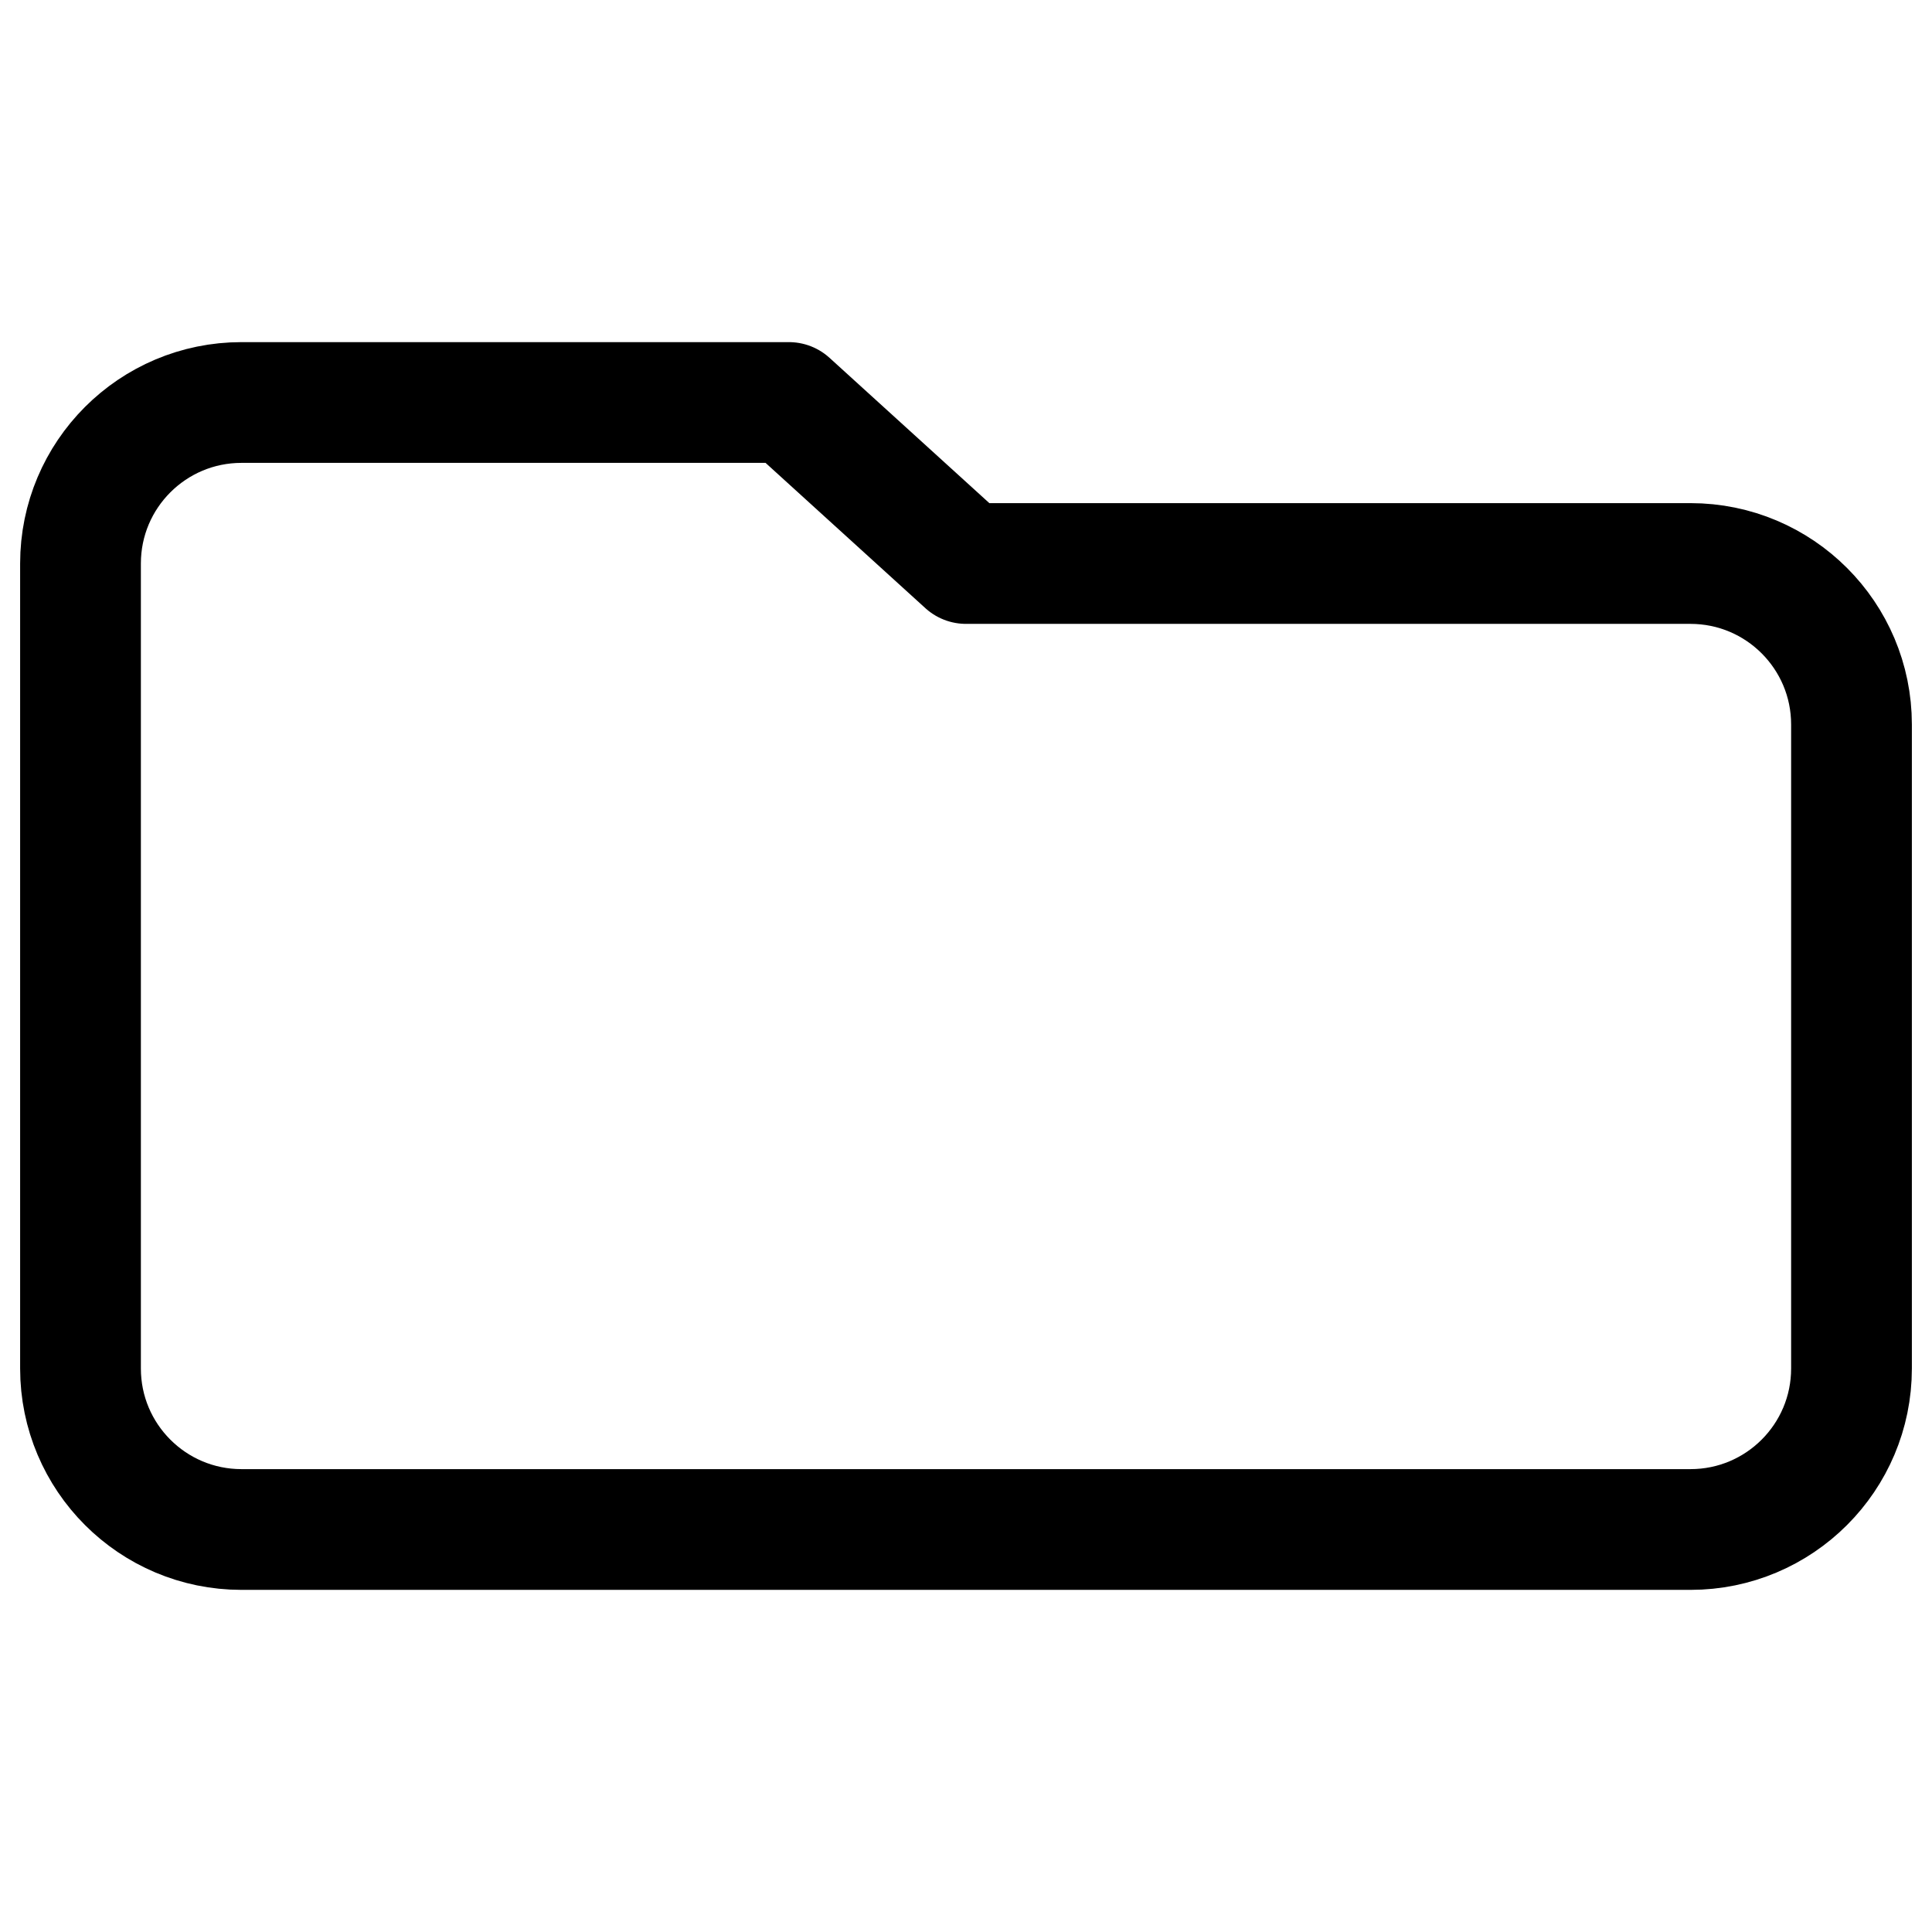
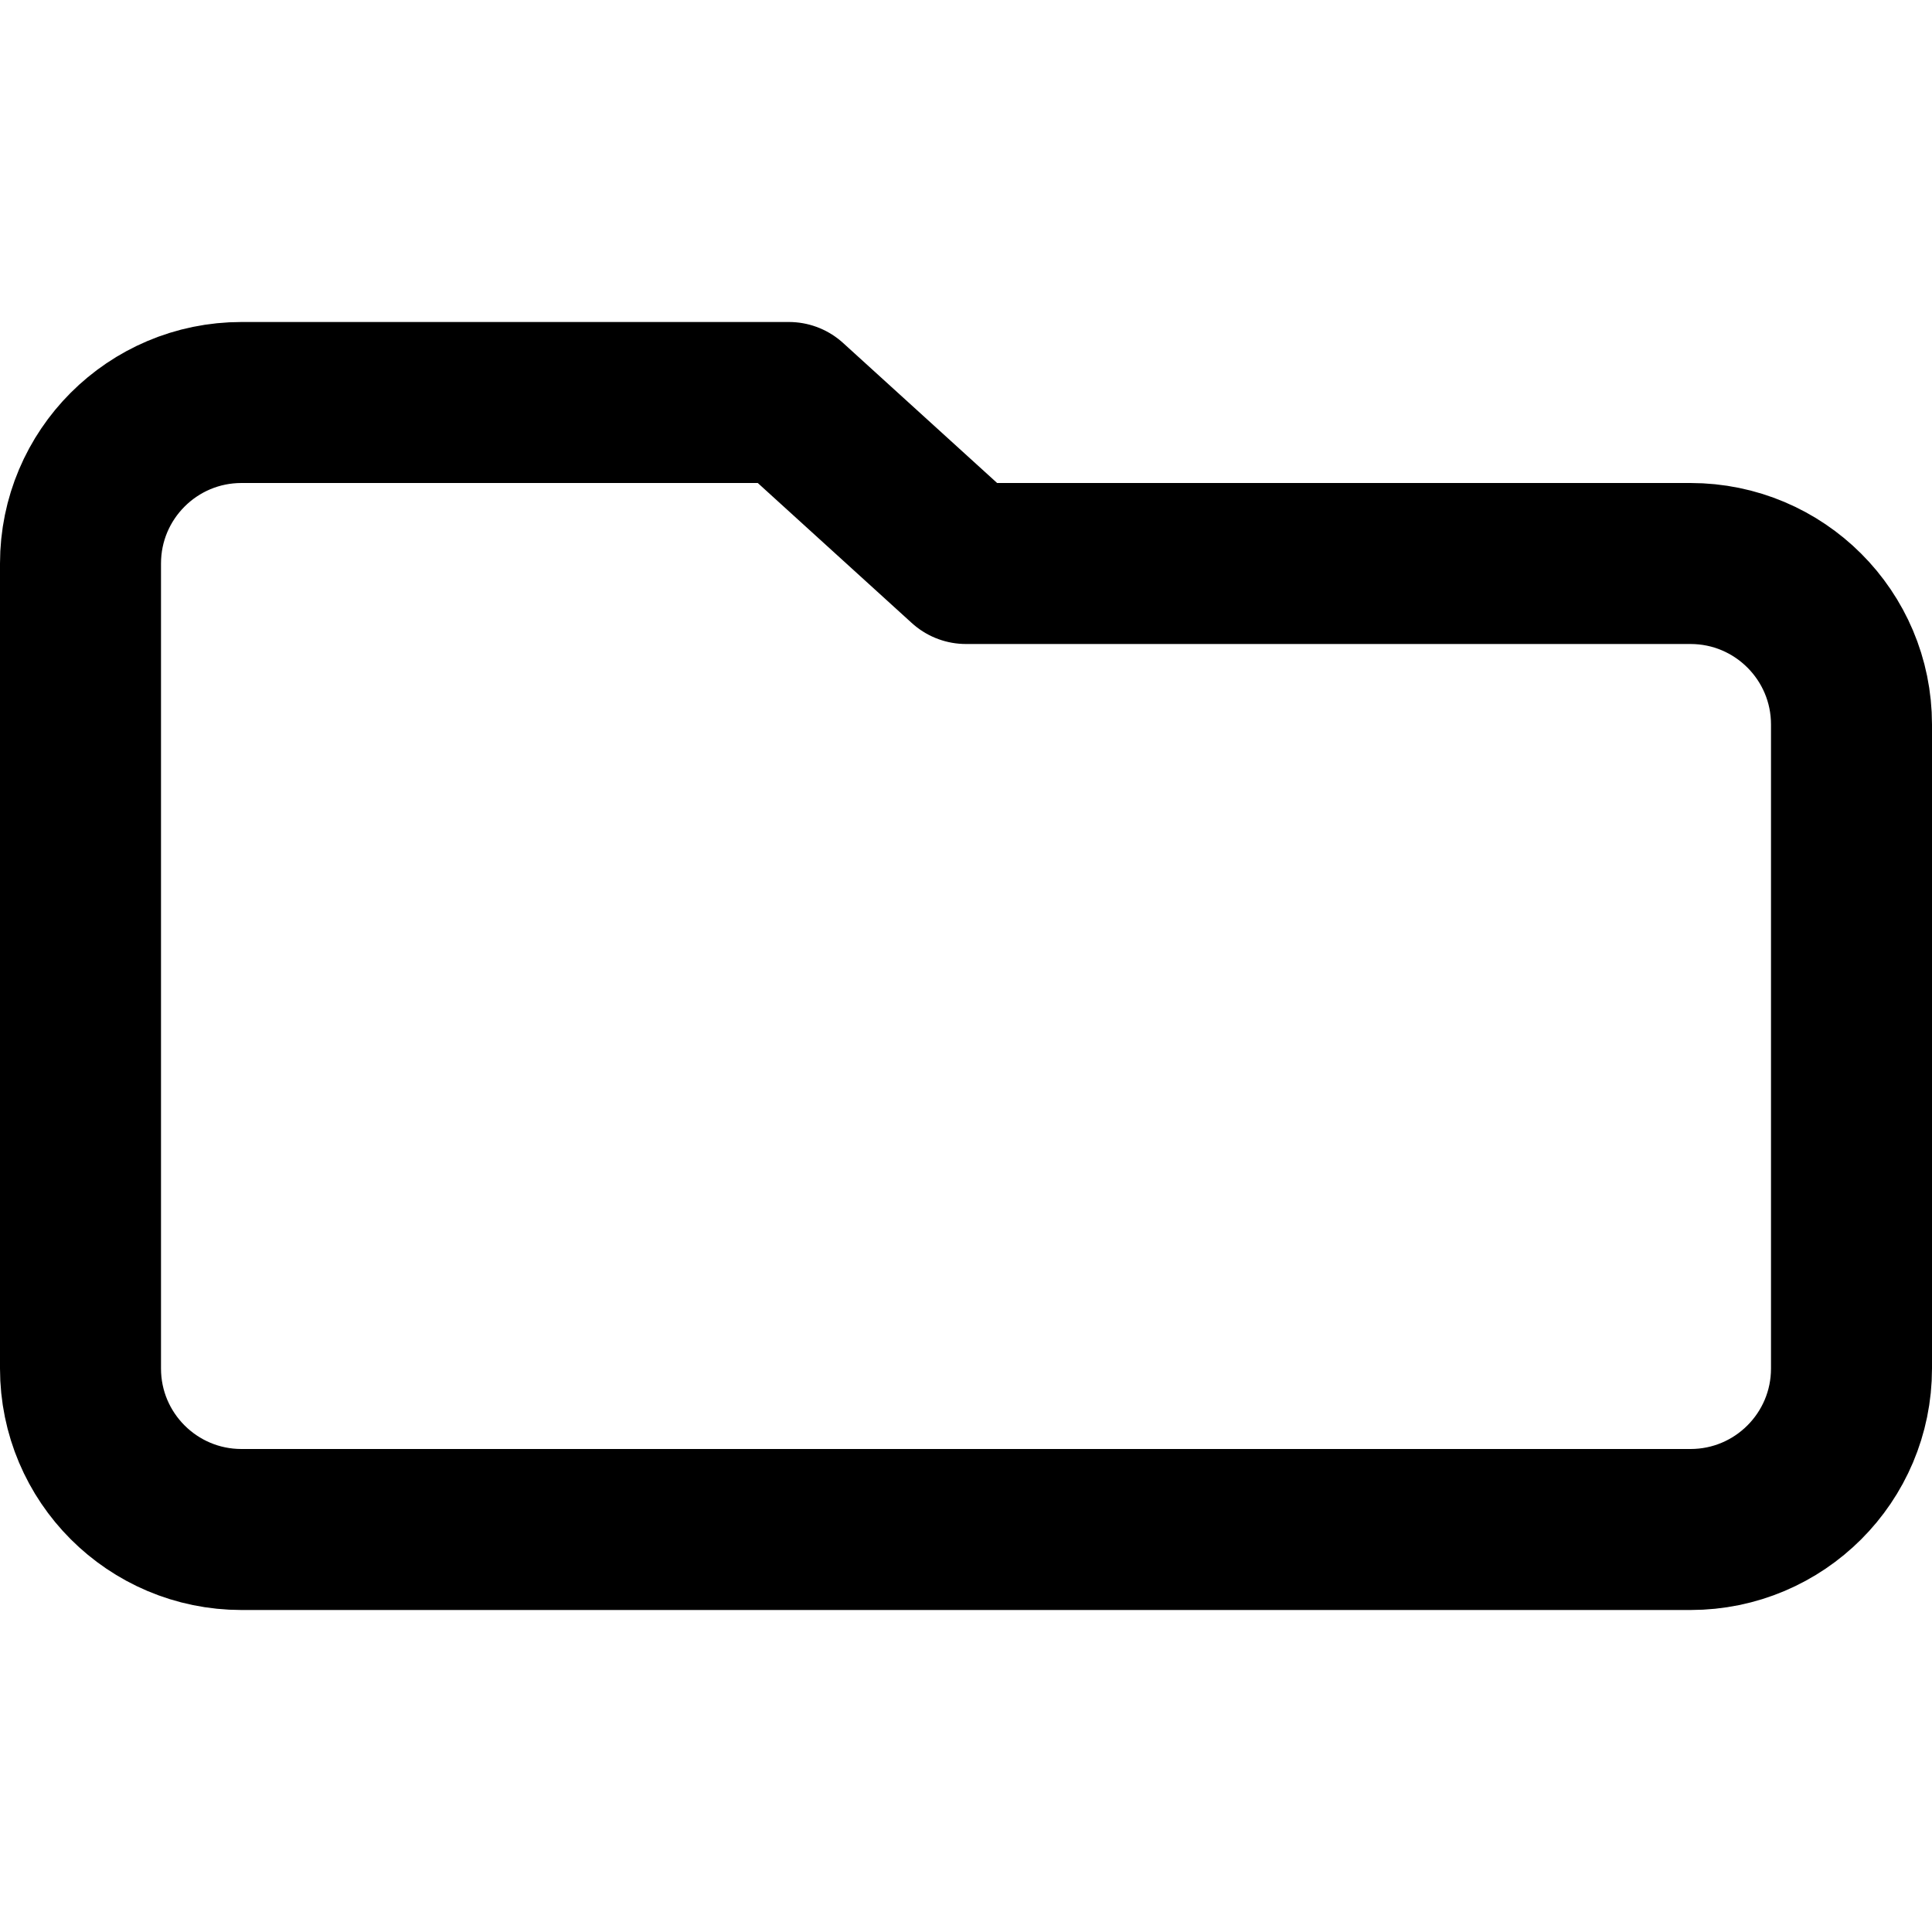
- <svg xmlns="http://www.w3.org/2000/svg" width="100%" height="100%" viewBox="0 -4 24 24" fill="none" stroke="currentColor" stroke-width="1.5" stroke-linecap="round" stroke-linejoin="round">
+ <svg xmlns="http://www.w3.org/2000/svg" width="100%" height="100%" viewBox="0 -4 24 24" fill="none" stroke="currentColor" stroke-width="2" stroke-linecap="round" stroke-linejoin="round" overflow="visible">
  <path d="M3 1H9.8L12 3H21A2 2 0 0 1 23 5V13A2 2 0 0 1 21 15H3A2 2 0 0 1 1 13V3A2 2 0 0 1 3 1Z" />
</svg>
